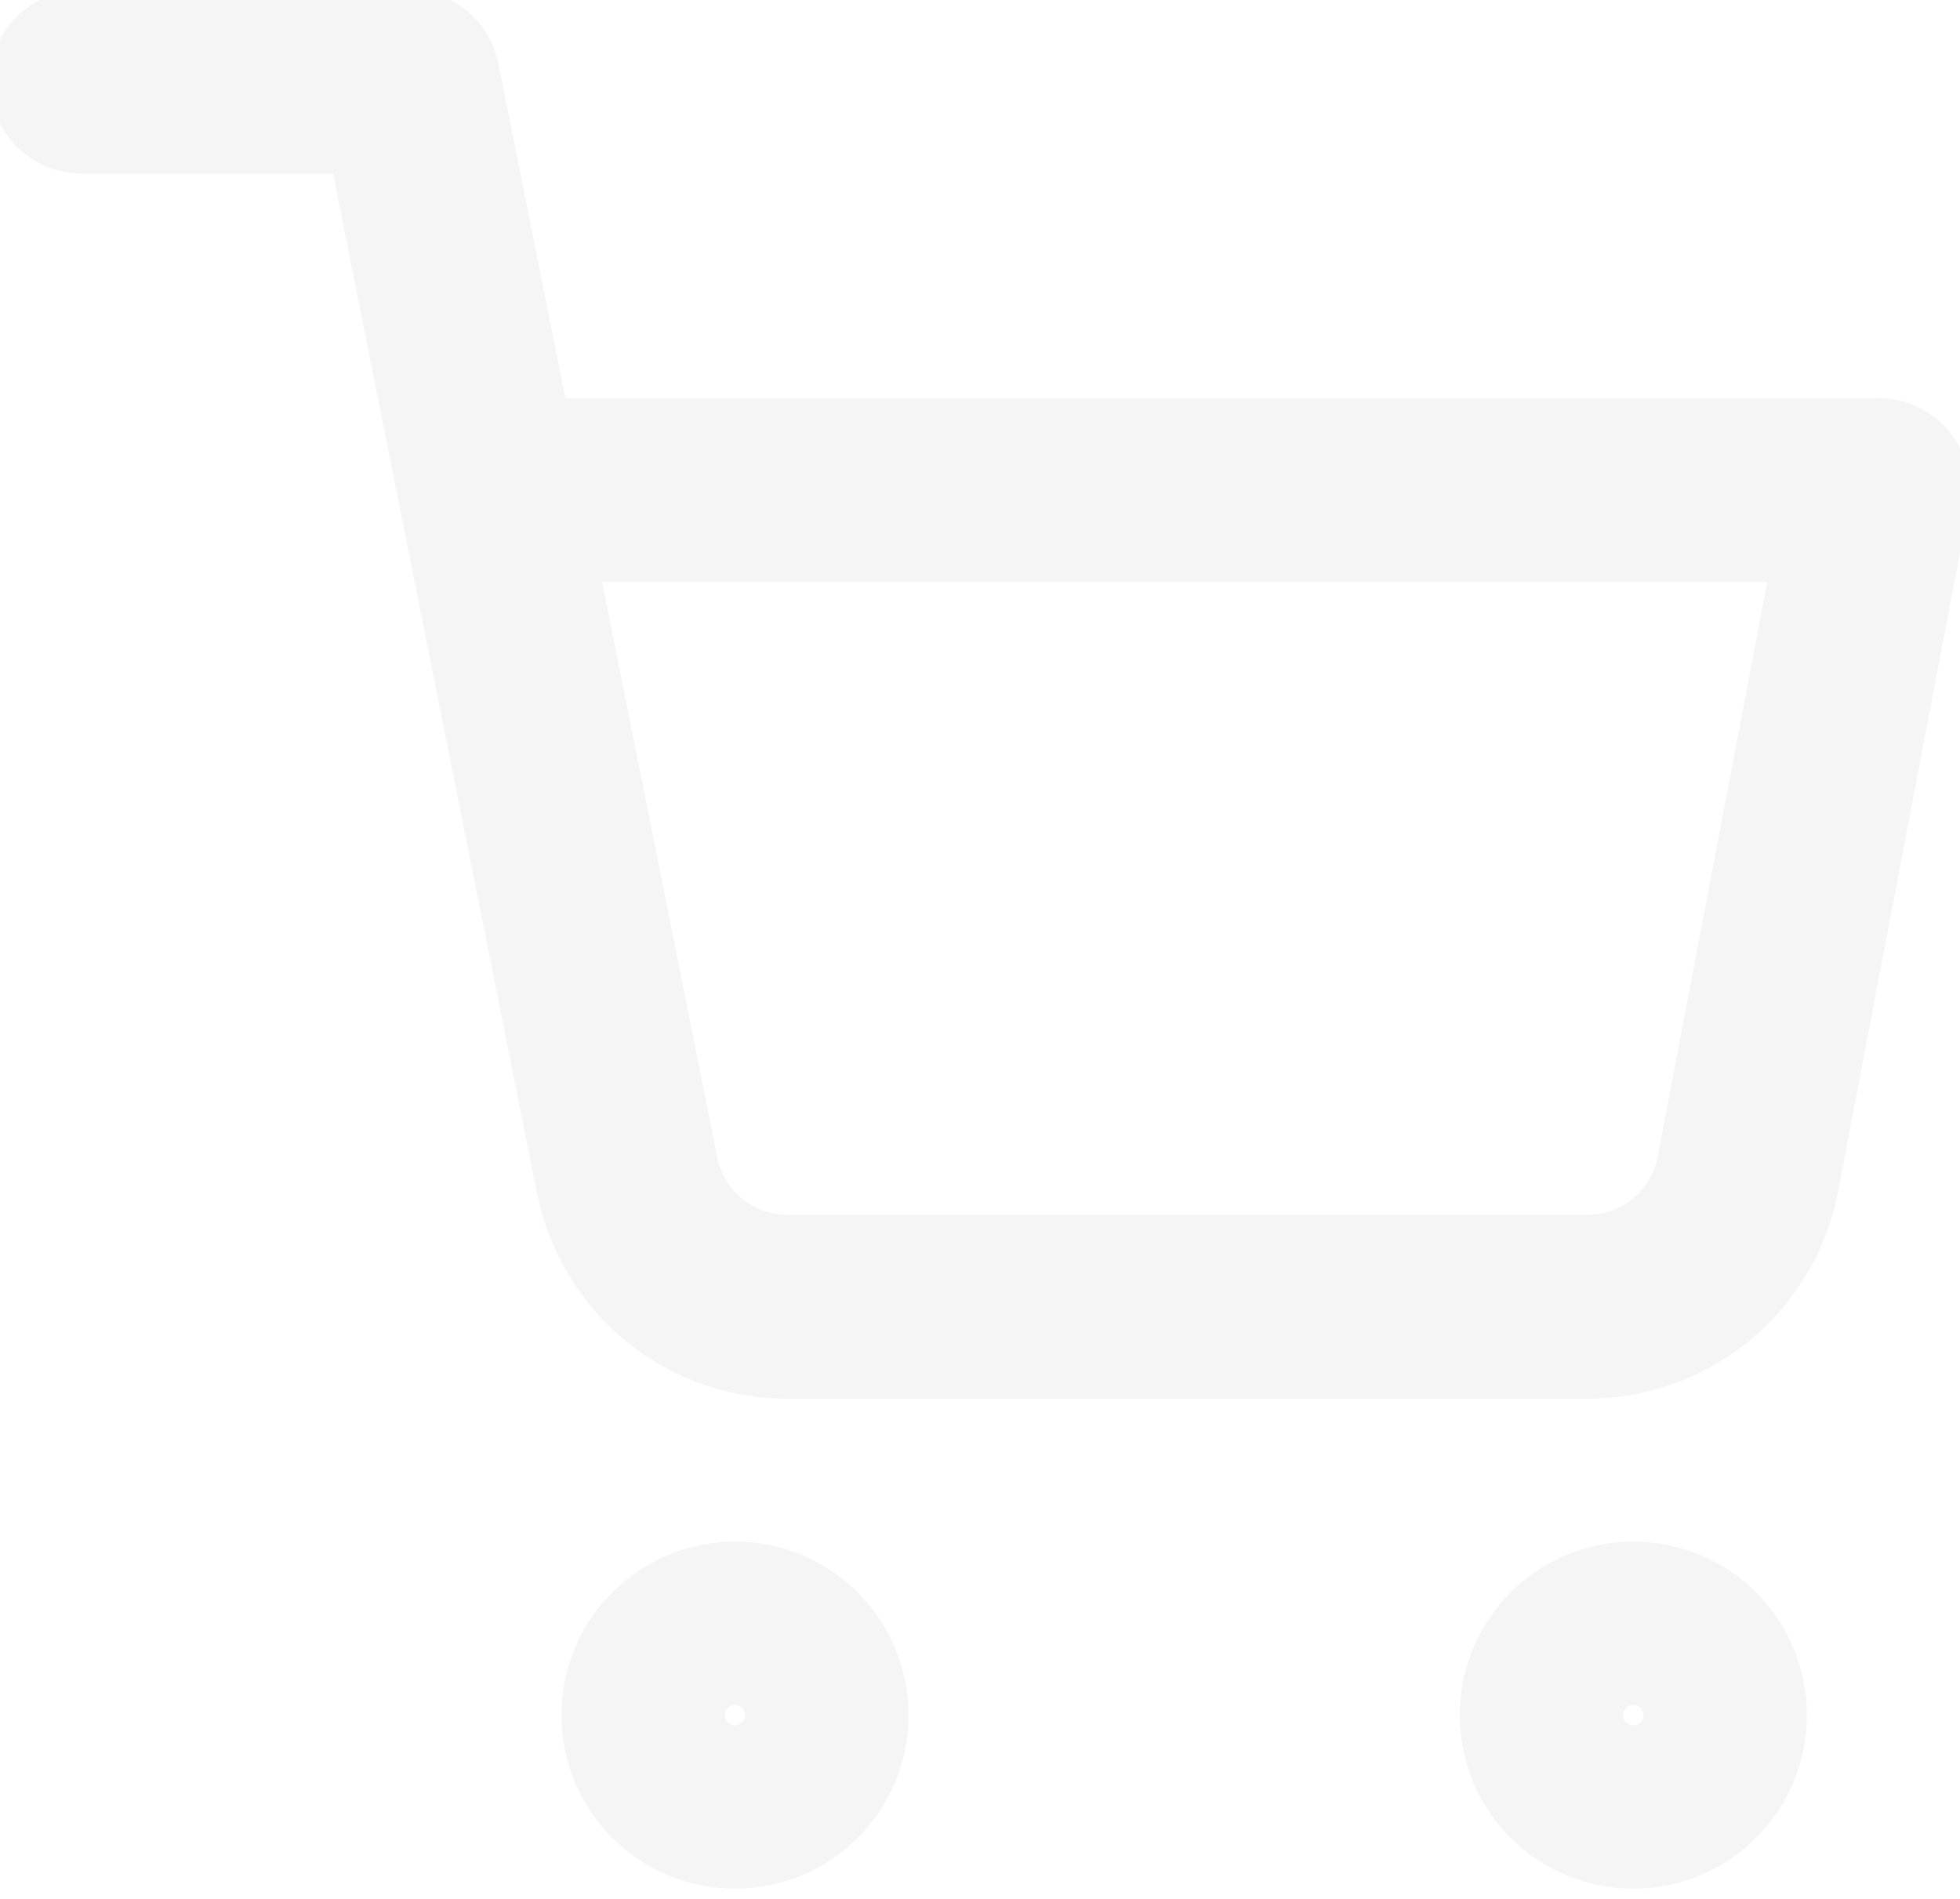
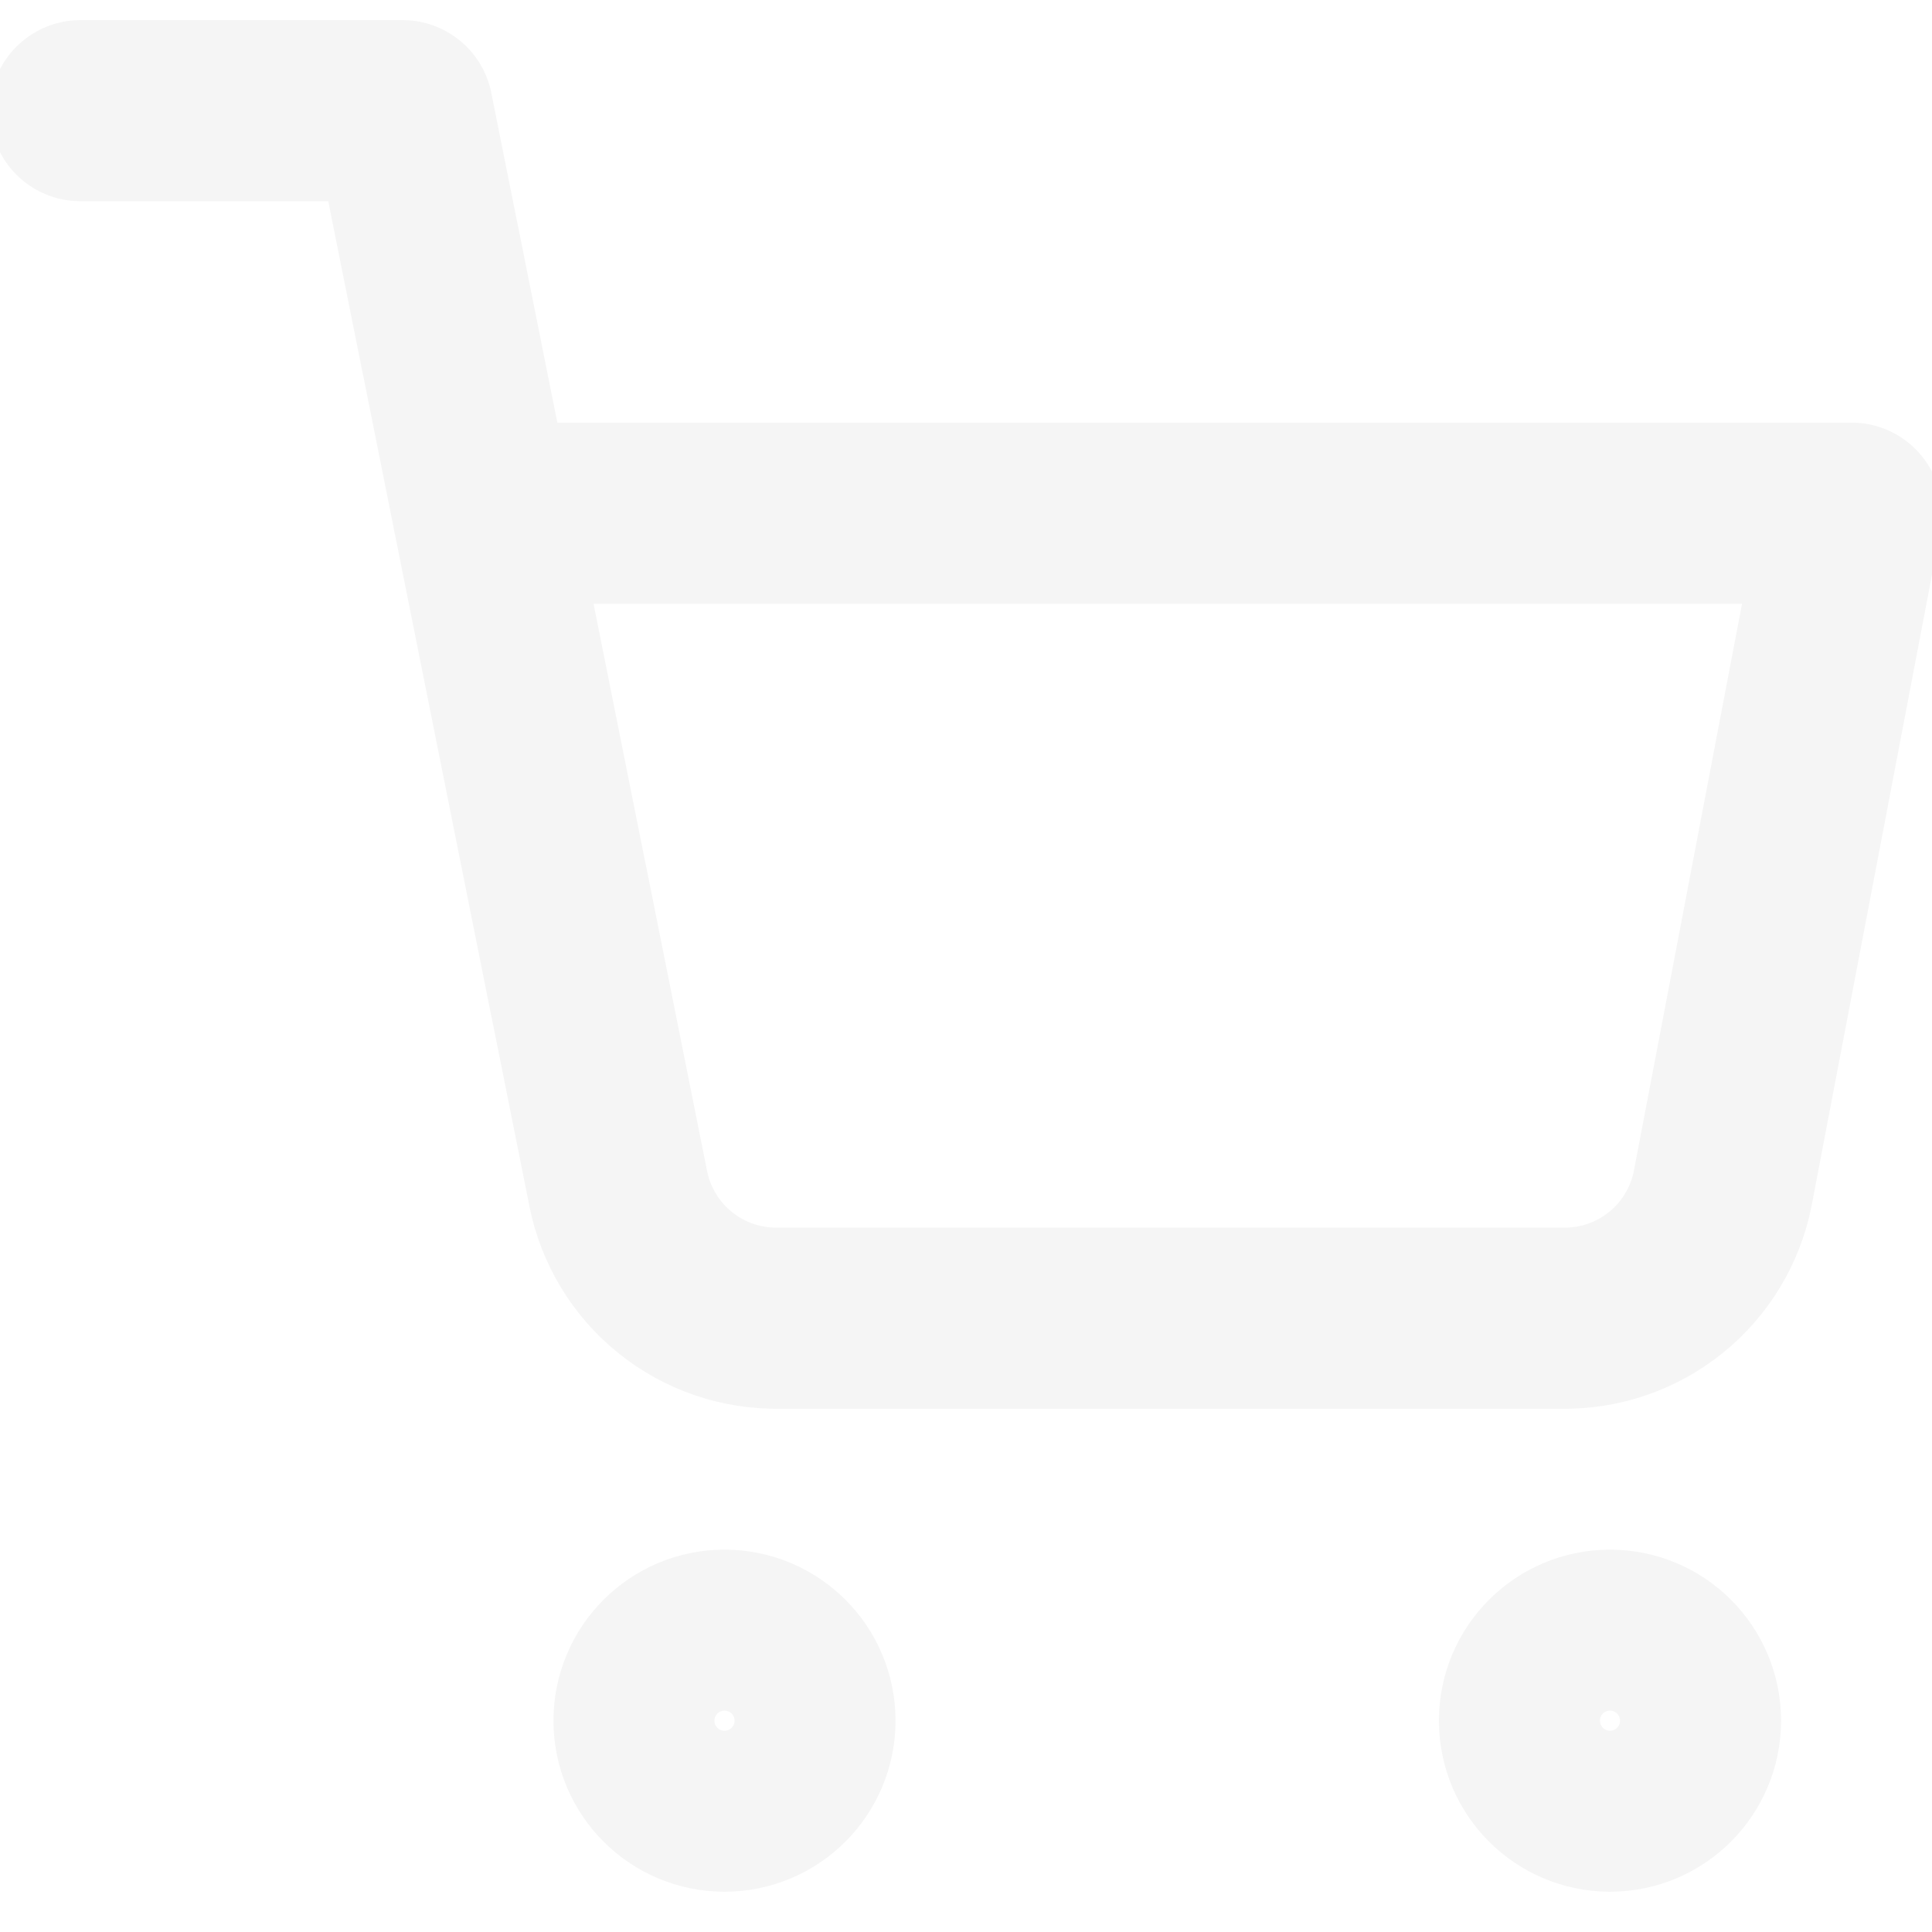
- <svg xmlns="http://www.w3.org/2000/svg" width="32" height="31" viewBox="0 0 32 31" fill="none">
-   <path d="M1.333 1.333H6.667L10.24 19.187C10.362 19.8 10.696 20.352 11.183 20.744C11.671 21.137 12.281 21.345 12.907 21.333H25.867C26.492 21.345 27.102 21.137 27.59 20.744C28.078 20.352 28.411 19.8 28.533 19.187L30.667 8H8M13.333 28C13.333 28.736 12.736 29.333 12 29.333C11.264 29.333 10.667 28.736 10.667 28C10.667 27.264 11.264 26.667 12 26.667C12.736 26.667 13.333 27.264 13.333 28ZM28 28C28 28.736 27.403 29.333 26.667 29.333C25.93 29.333 25.333 28.736 25.333 28C25.333 27.264 25.93 26.667 26.667 26.667C27.403 26.667 28 27.264 28 28Z" stroke="#F5F5F5" stroke-width="3" stroke-linecap="round" stroke-linejoin="round" />
+ <svg xmlns="http://www.w3.org/2000/svg" width="32" height="32" viewBox="0 0 32 32" fill="none">
+   <path d="M1.333 1.833H6.667L10.24 19.687C10.362 20.3 10.696 20.852 11.183 21.244C11.671 21.637 12.281 21.845 12.907 21.833H25.867C26.492 21.845 27.102 21.637 27.59 21.244C28.078 20.852 28.411 20.3 28.533 19.687L30.667 8.5H8M13.333 28.5C13.333 29.236 12.736 29.833 12 29.833C11.264 29.833 10.667 29.236 10.667 28.5C10.667 27.764 11.264 27.167 12 27.167C12.736 27.167 13.333 27.764 13.333 28.5ZM28 28.5C28 29.236 27.403 29.833 26.667 29.833C25.93 29.833 25.333 29.236 25.333 28.5C25.333 27.764 25.93 27.167 26.667 27.167C27.403 27.167 28 27.764 28 28.5Z" stroke="#F5F5F5" stroke-width="3" stroke-linecap="round" stroke-linejoin="round" />
</svg>
